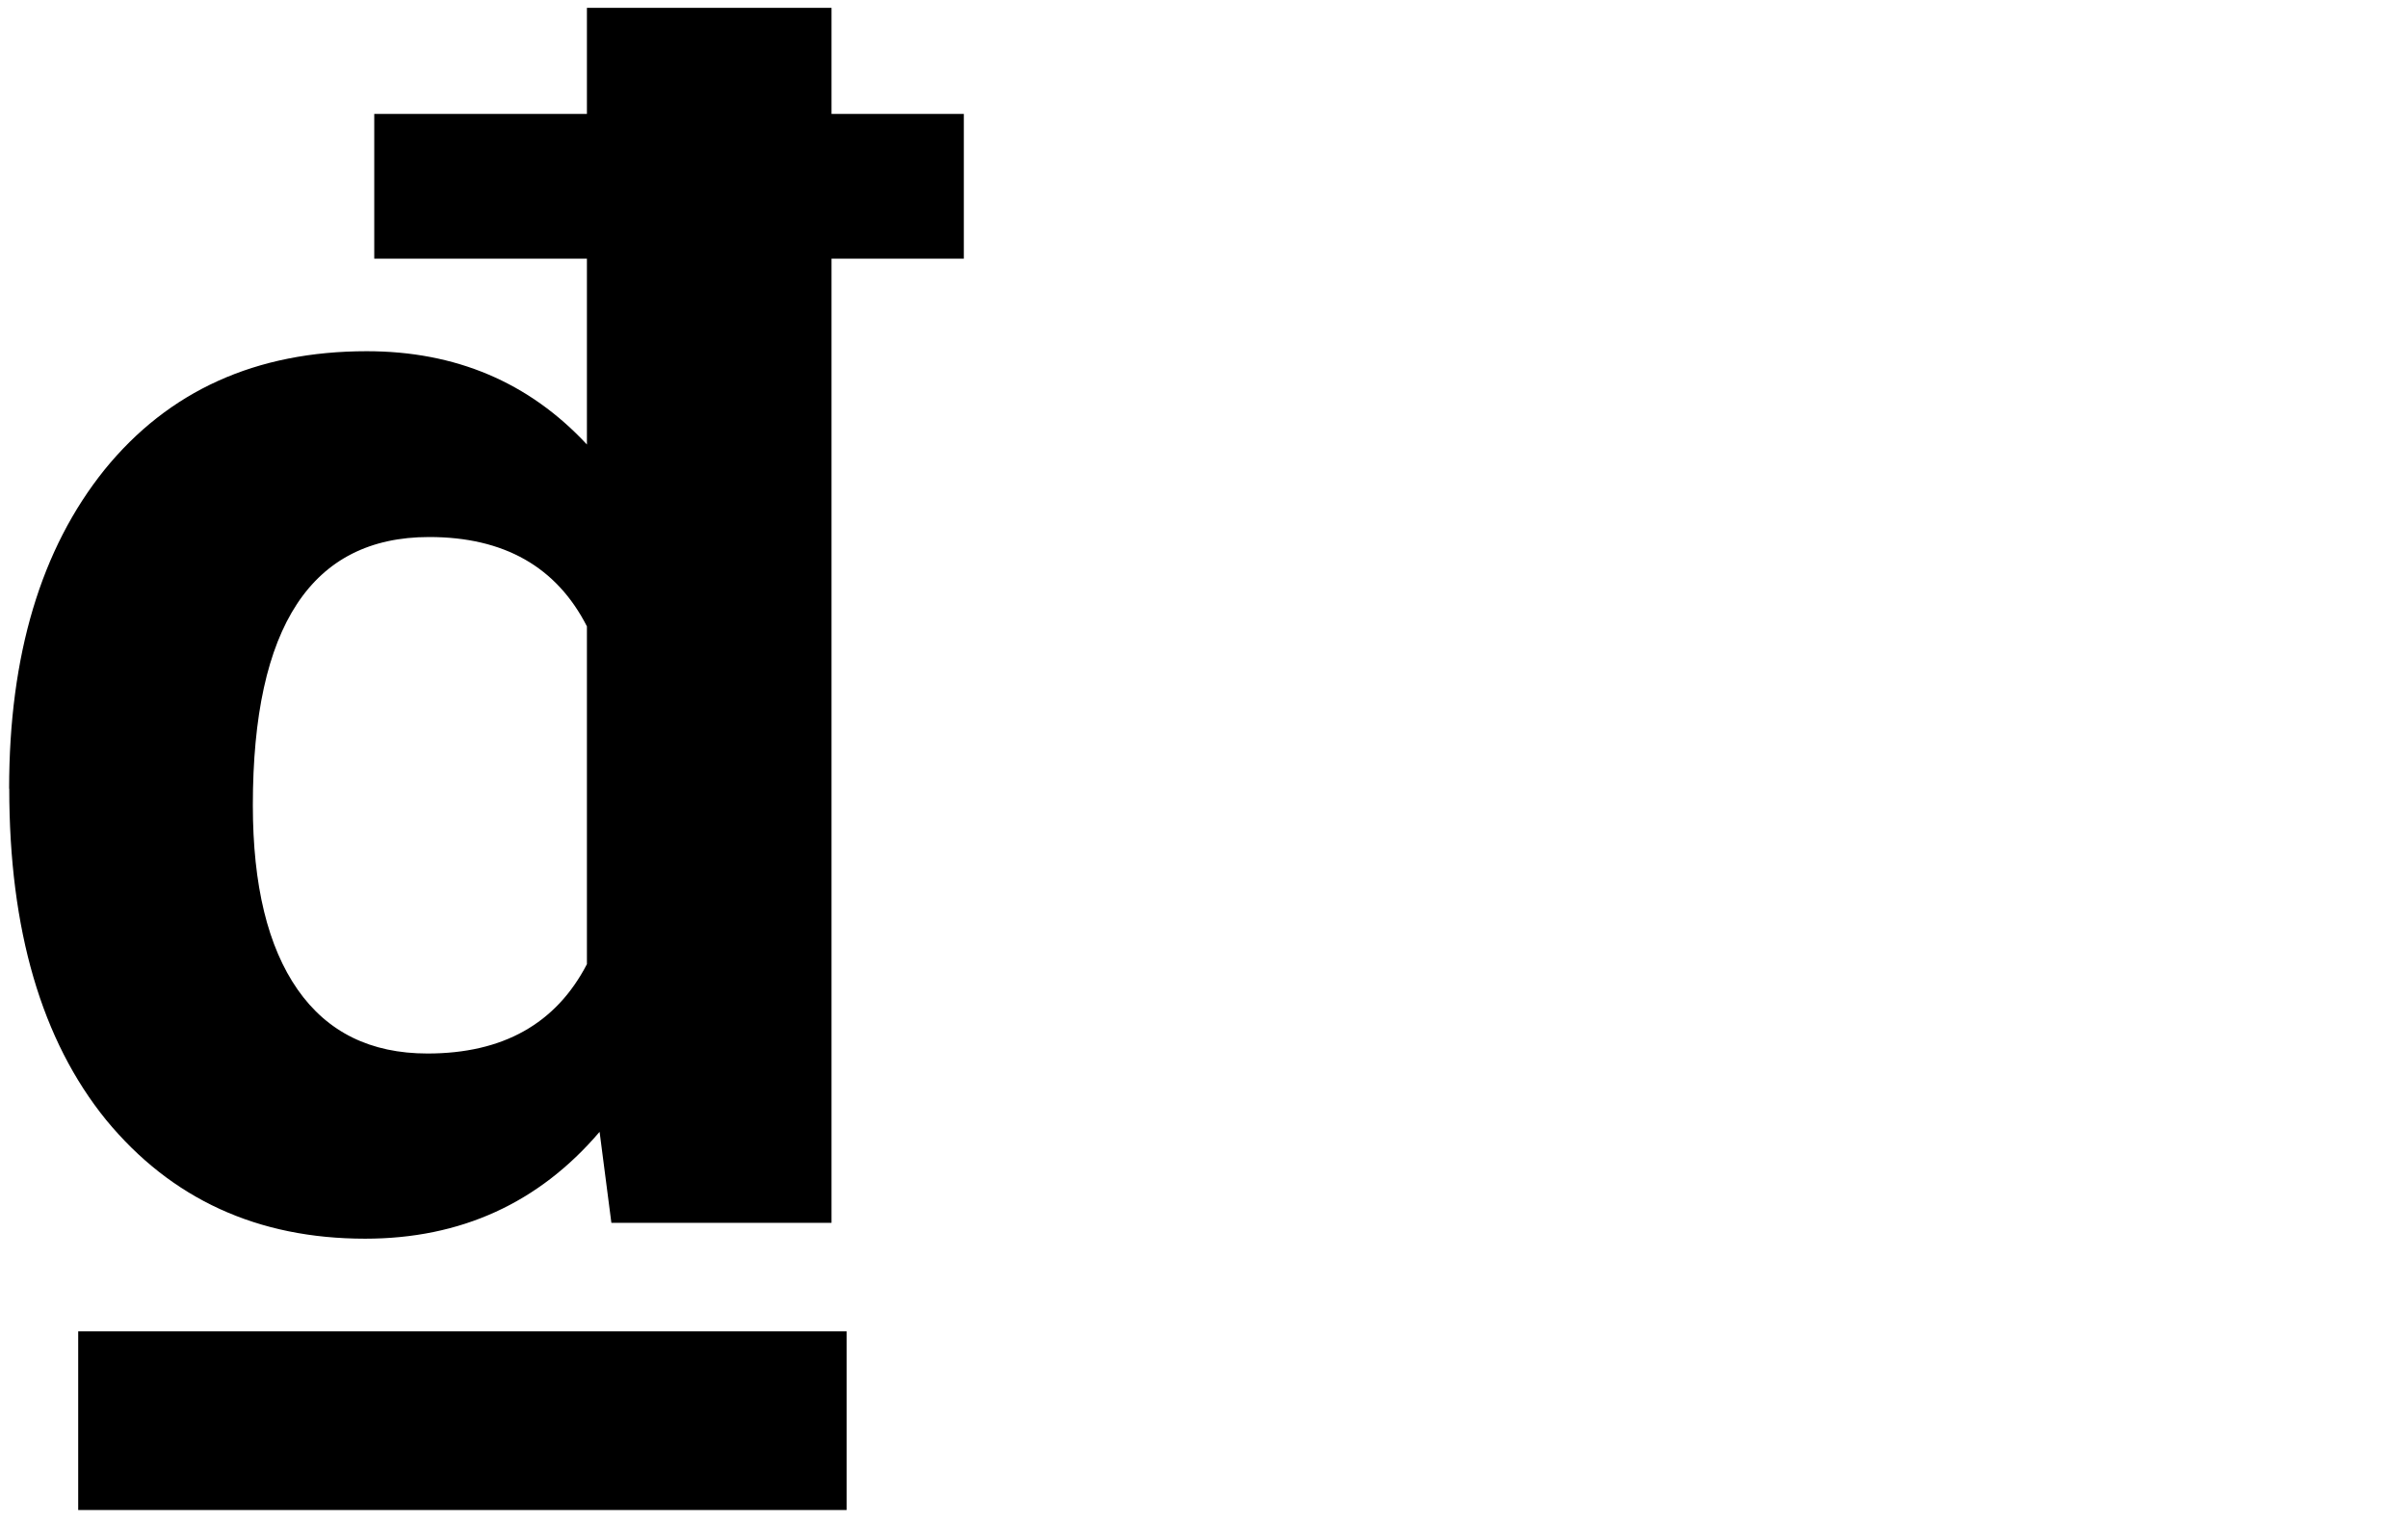
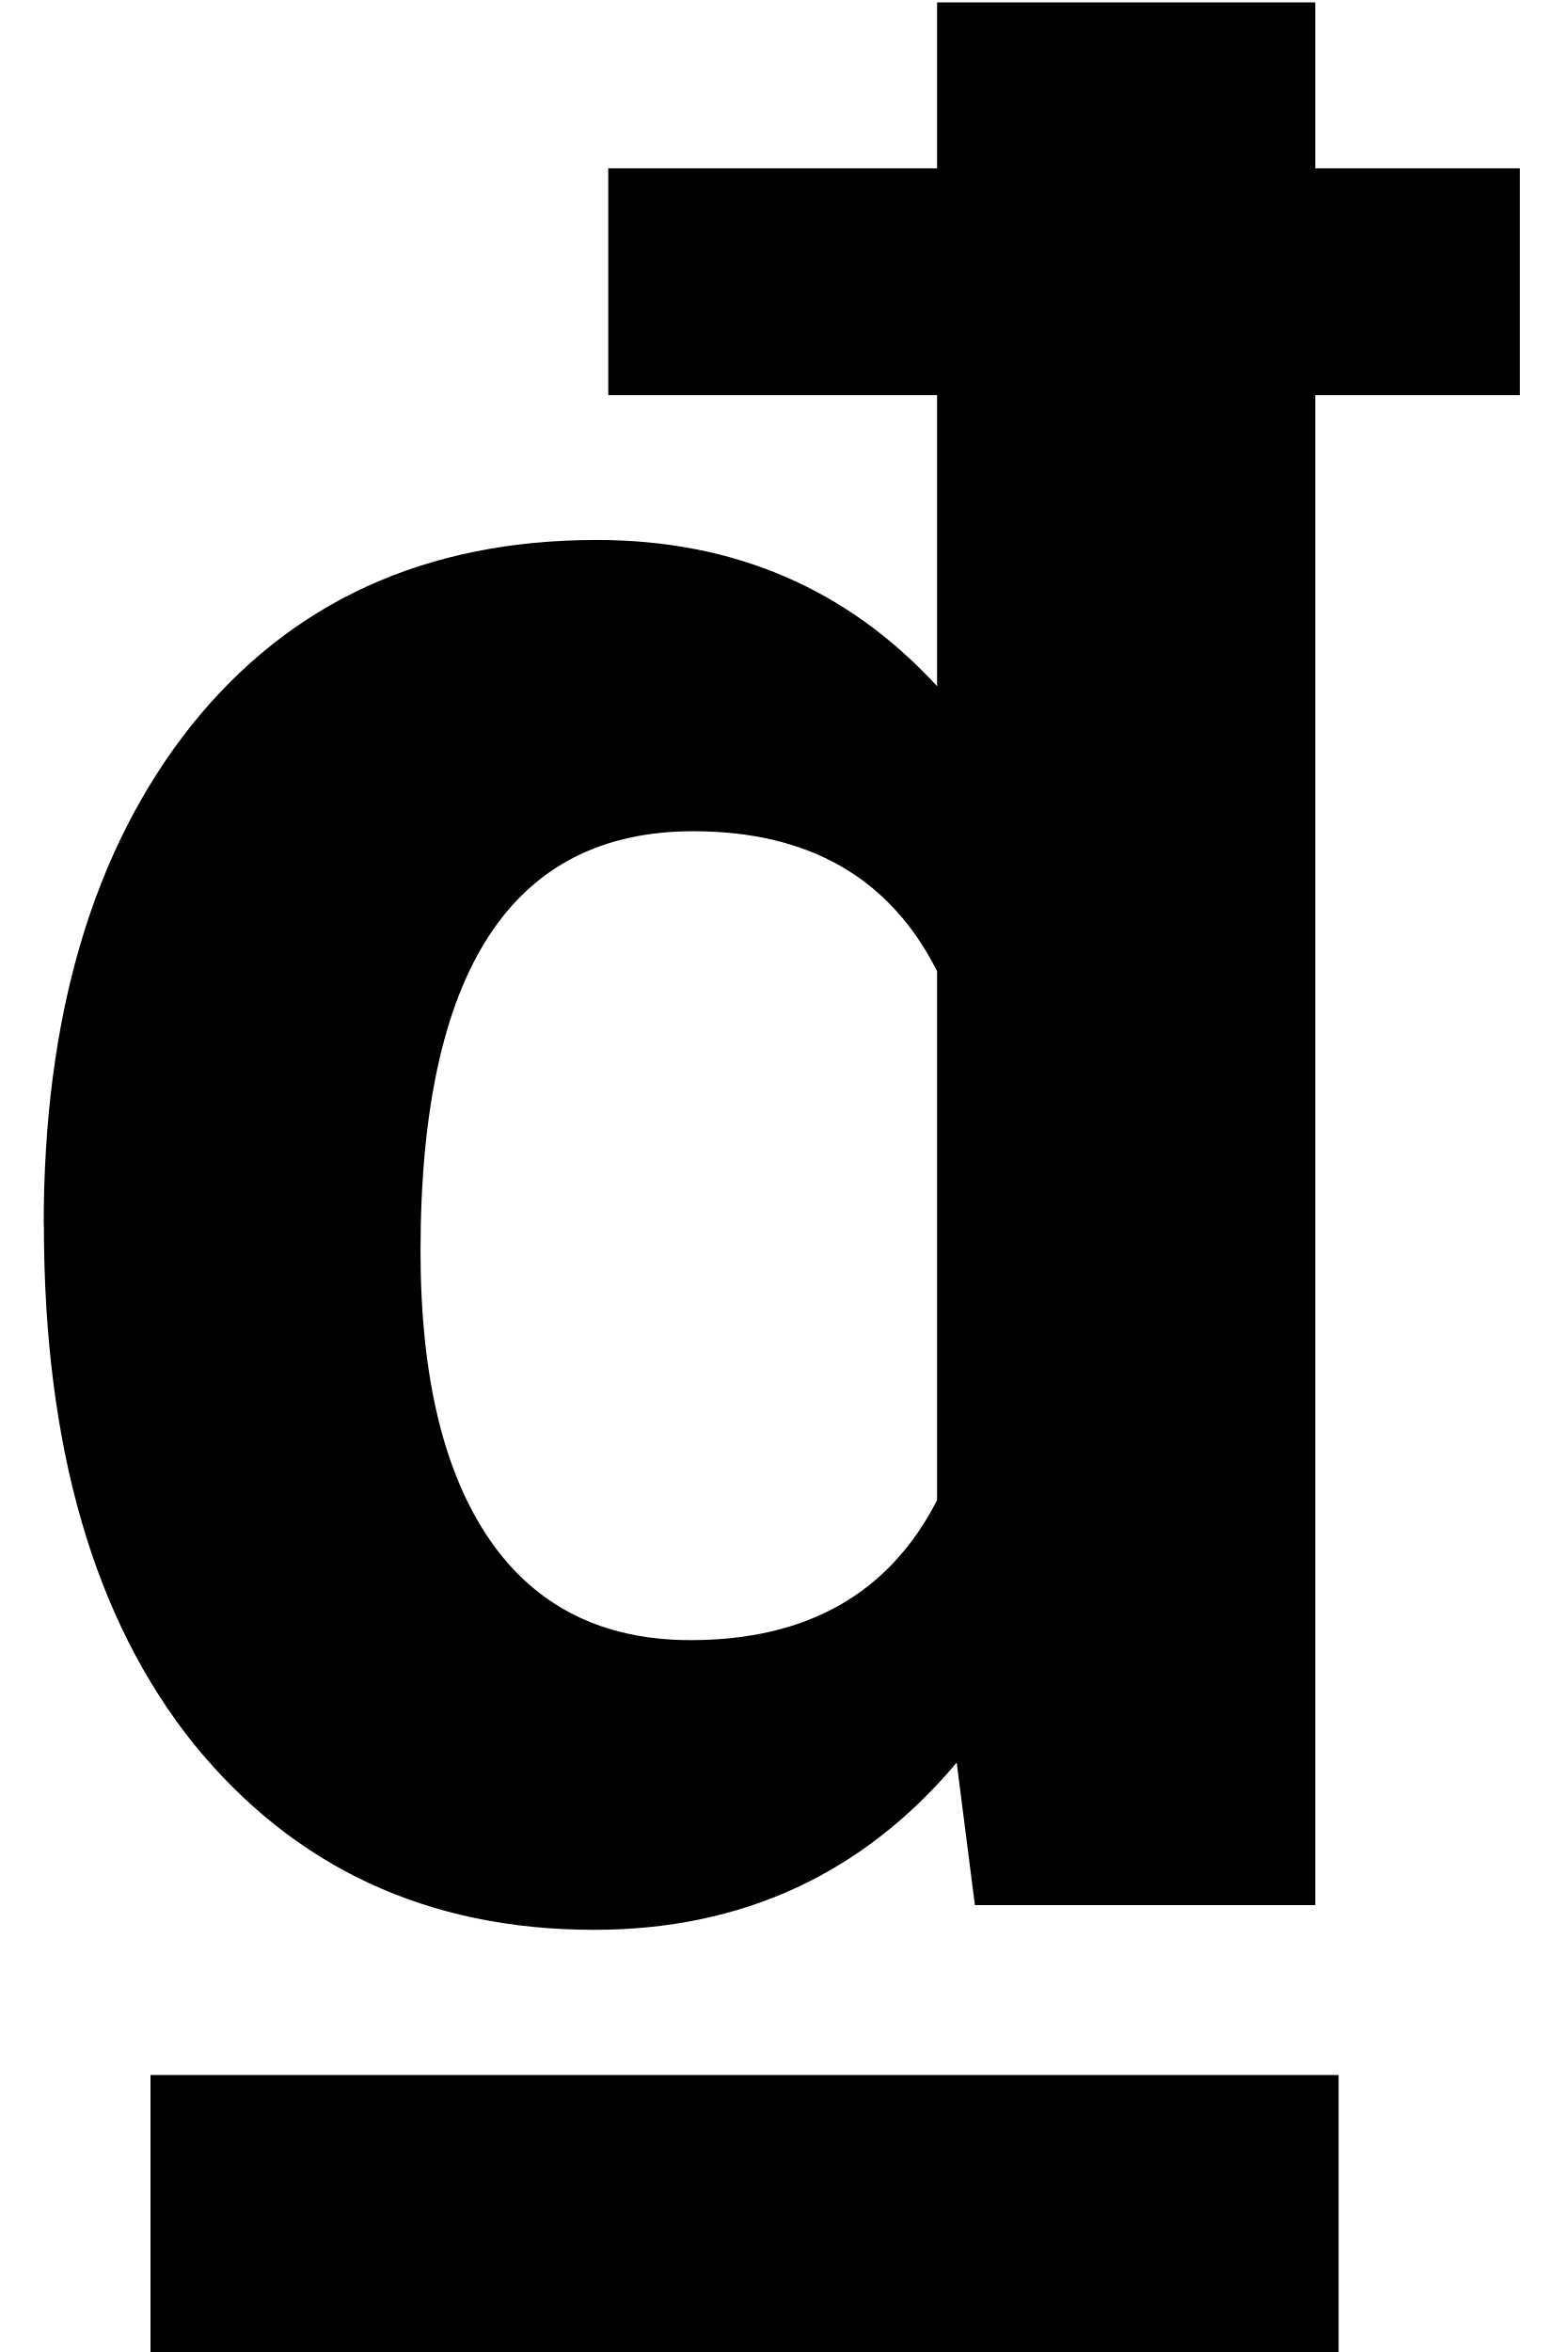
- <svg xmlns="http://www.w3.org/2000/svg" width="19" height="12">
+ <svg xmlns="http://www.w3.org/2000/svg" width="8" height="12">
  <g>
-     <rect fill="none" id="canvas_background" height="14" width="21" y="-1" x="-1" />
-   </g>
-   <g>
-     <path stroke="null" id="svg_1" fill="#000000" d="m0.072,6.222c0,-1.053 0.251,-1.891 0.752,-2.515c0.506,-0.624 1.196,-0.936 2.07,-0.936c0.701,0 1.28,0.245 1.737,0.736l0,-3.445l1.93,0l0,9.586l-1.737,0l-0.093,-0.718c-0.479,0.562 -1.096,0.843 -1.85,0.843c-0.847,0 -1.529,-0.312 -2.043,-0.936c-0.51,-0.628 -0.765,-1.5 -0.765,-2.615zm1.923,0.131c0,0.632 0.118,1.117 0.353,1.454c0.235,0.337 0.577,0.505 1.025,0.505c0.595,0 1.014,-0.235 1.258,-0.705l0,-2.665c-0.24,-0.47 -0.654,-0.705 -1.245,-0.705c-0.927,0 -1.391,0.705 -1.391,2.116zm5.61,-4.312l-4.652,0l0,-1.142l4.652,0l0,1.142zm-0.925,9.873l-6.063,0l0,-1.41l6.063,0l0,1.41z" />
+     <path stroke="null" d="m0.223,6.25c0,-1.066 0.251,-1.915 0.752,-2.547c0.506,-0.632 1.196,-0.948 2.07,-0.948c0.701,0 1.28,0.249 1.737,0.746l0,-3.489l1.93,0l0,9.708l-1.737,0l-0.093,-0.727c-0.479,0.569 -1.096,0.853 -1.85,0.853c-0.847,0 -1.529,-0.316 -2.043,-0.948c-0.51,-0.636 -0.765,-1.519 -0.765,-2.648l0,-0zm1.923,0.133c0,0.64 0.118,1.131 0.353,1.473c0.235,0.341 0.577,0.512 1.025,0.512c0.595,0 1.014,-0.238 1.258,-0.714l0,-2.699c-0.24,-0.476 -0.654,-0.714 -1.245,-0.714c-0.927,0 -1.391,0.714 -1.391,2.143l-0,0zm5.61,-4.367l-4.652,0l0,-1.157l4.652,0l0,1.157zm-0.925,9.999l-6.063,0l0,-1.428l6.063,0l0,1.428z" fill="#000000" id="svg_1" />
  </g>
</svg>
